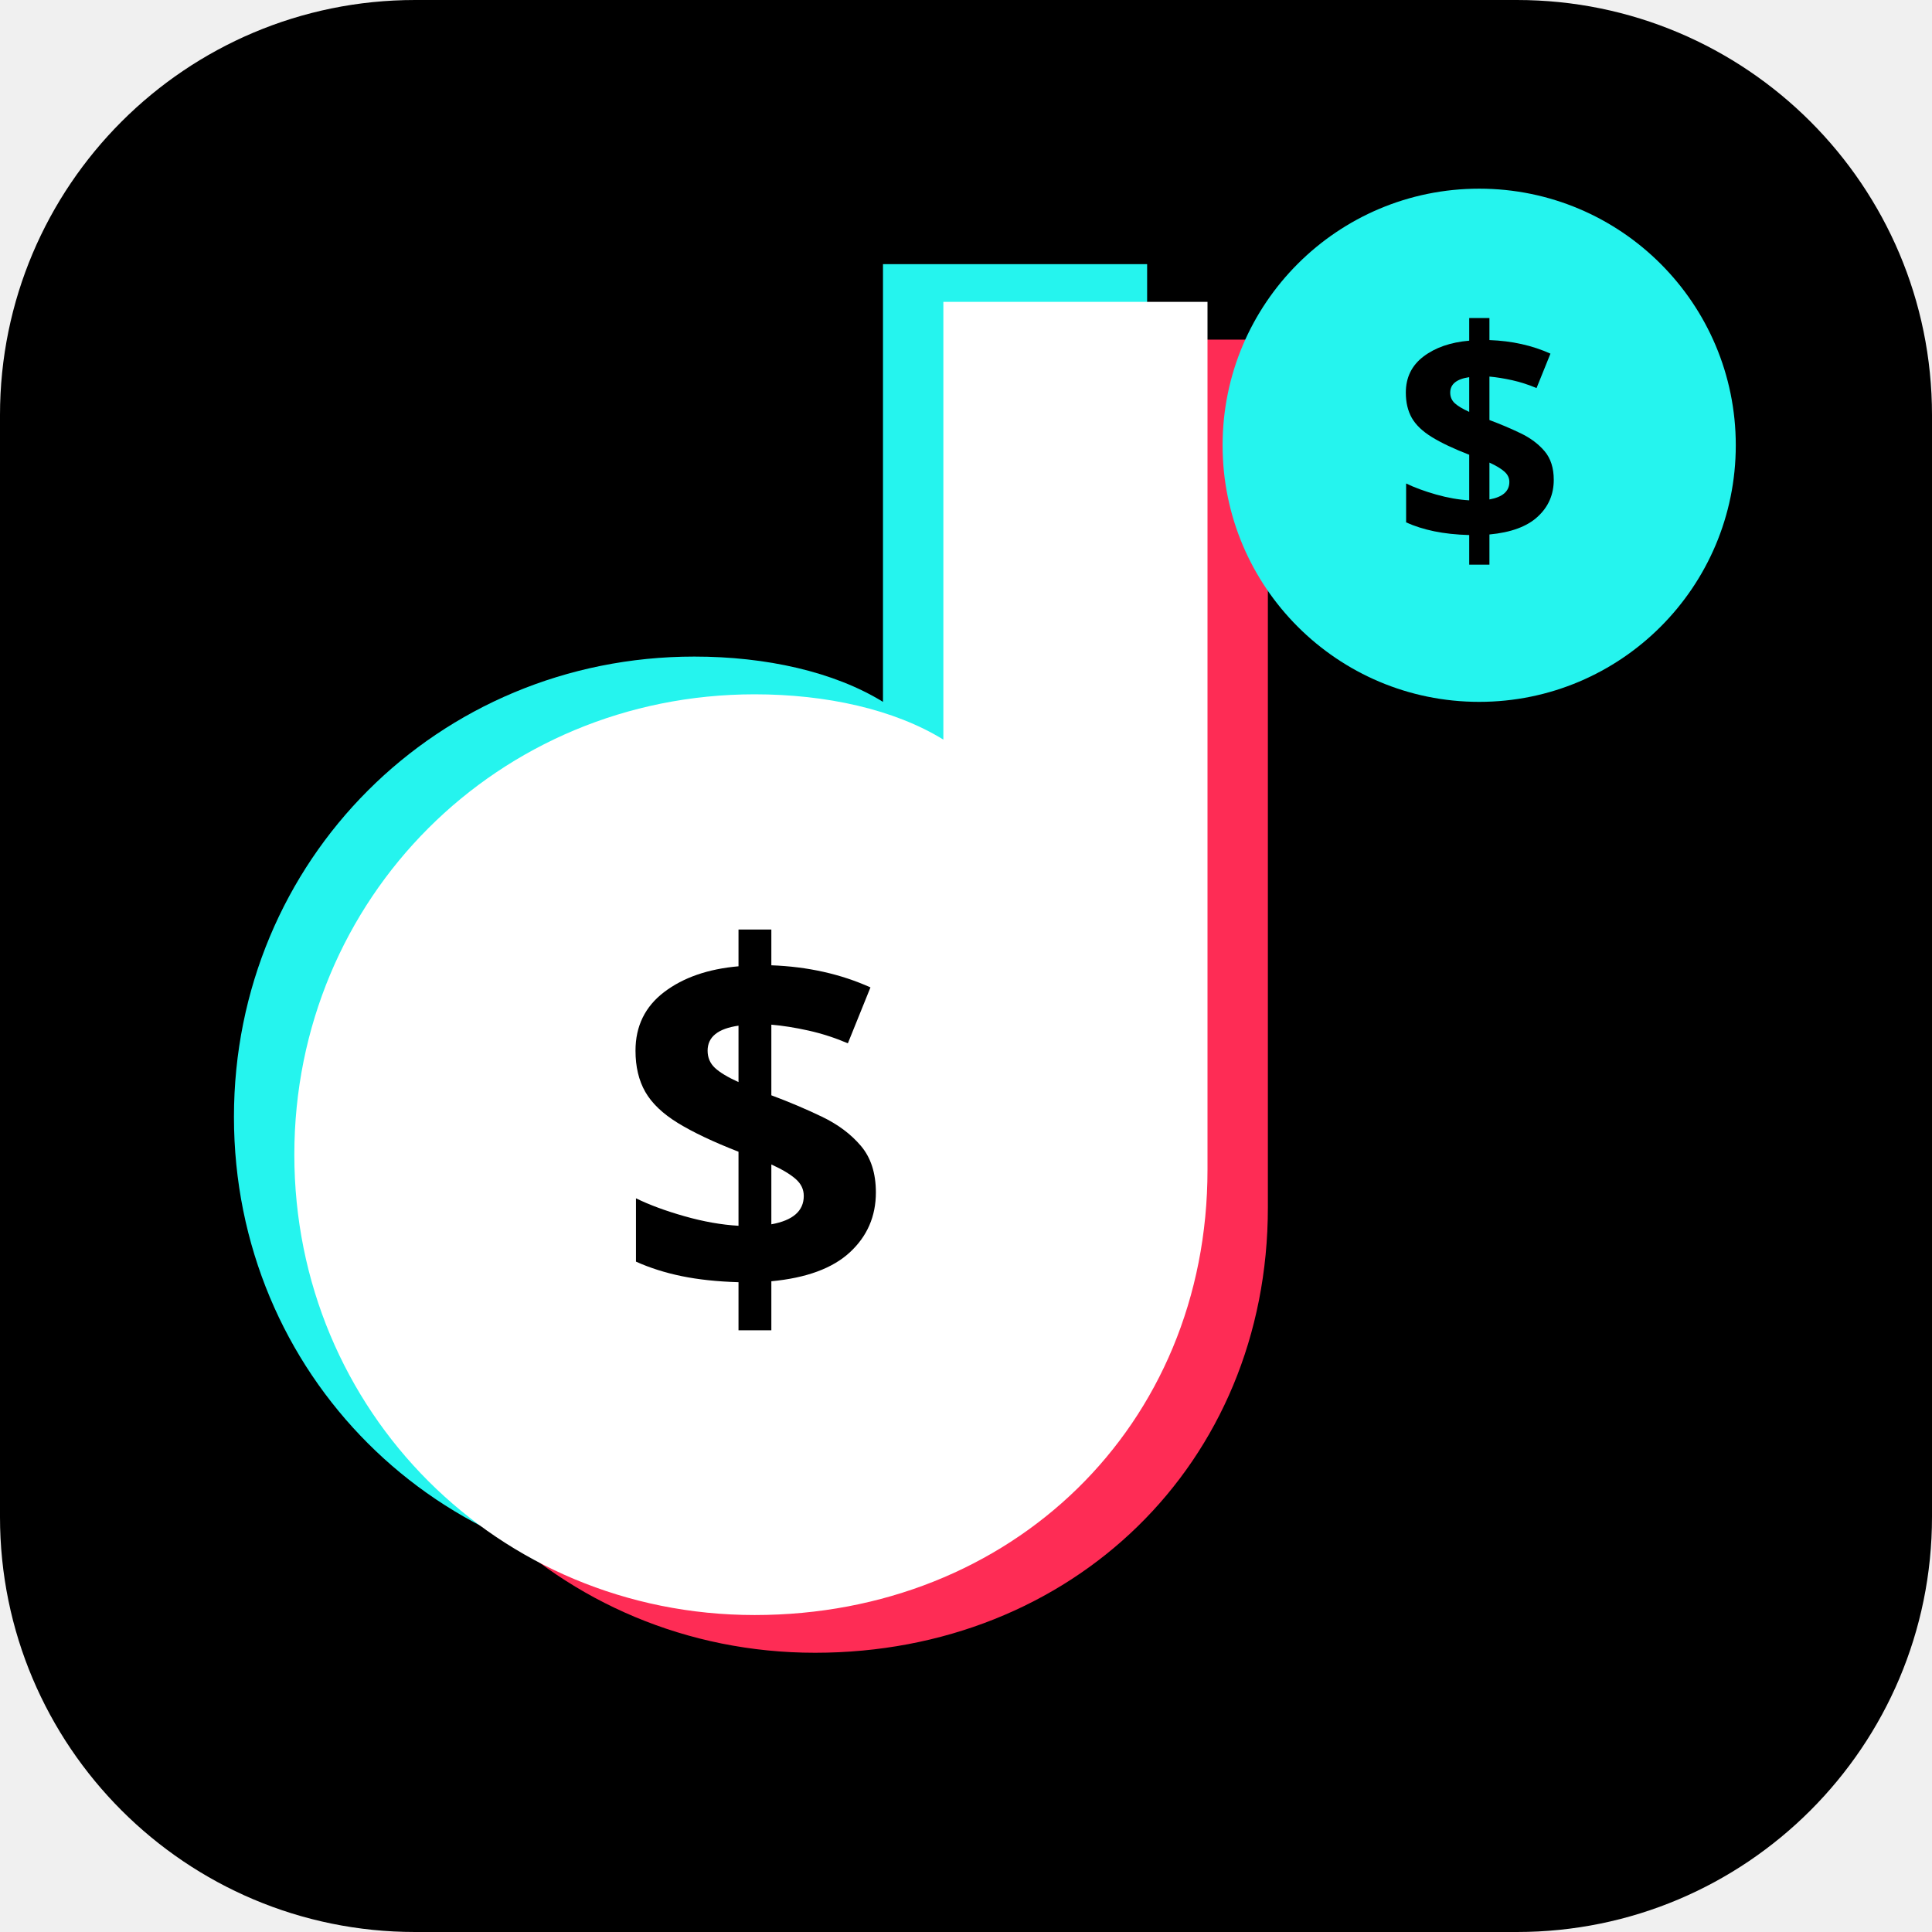
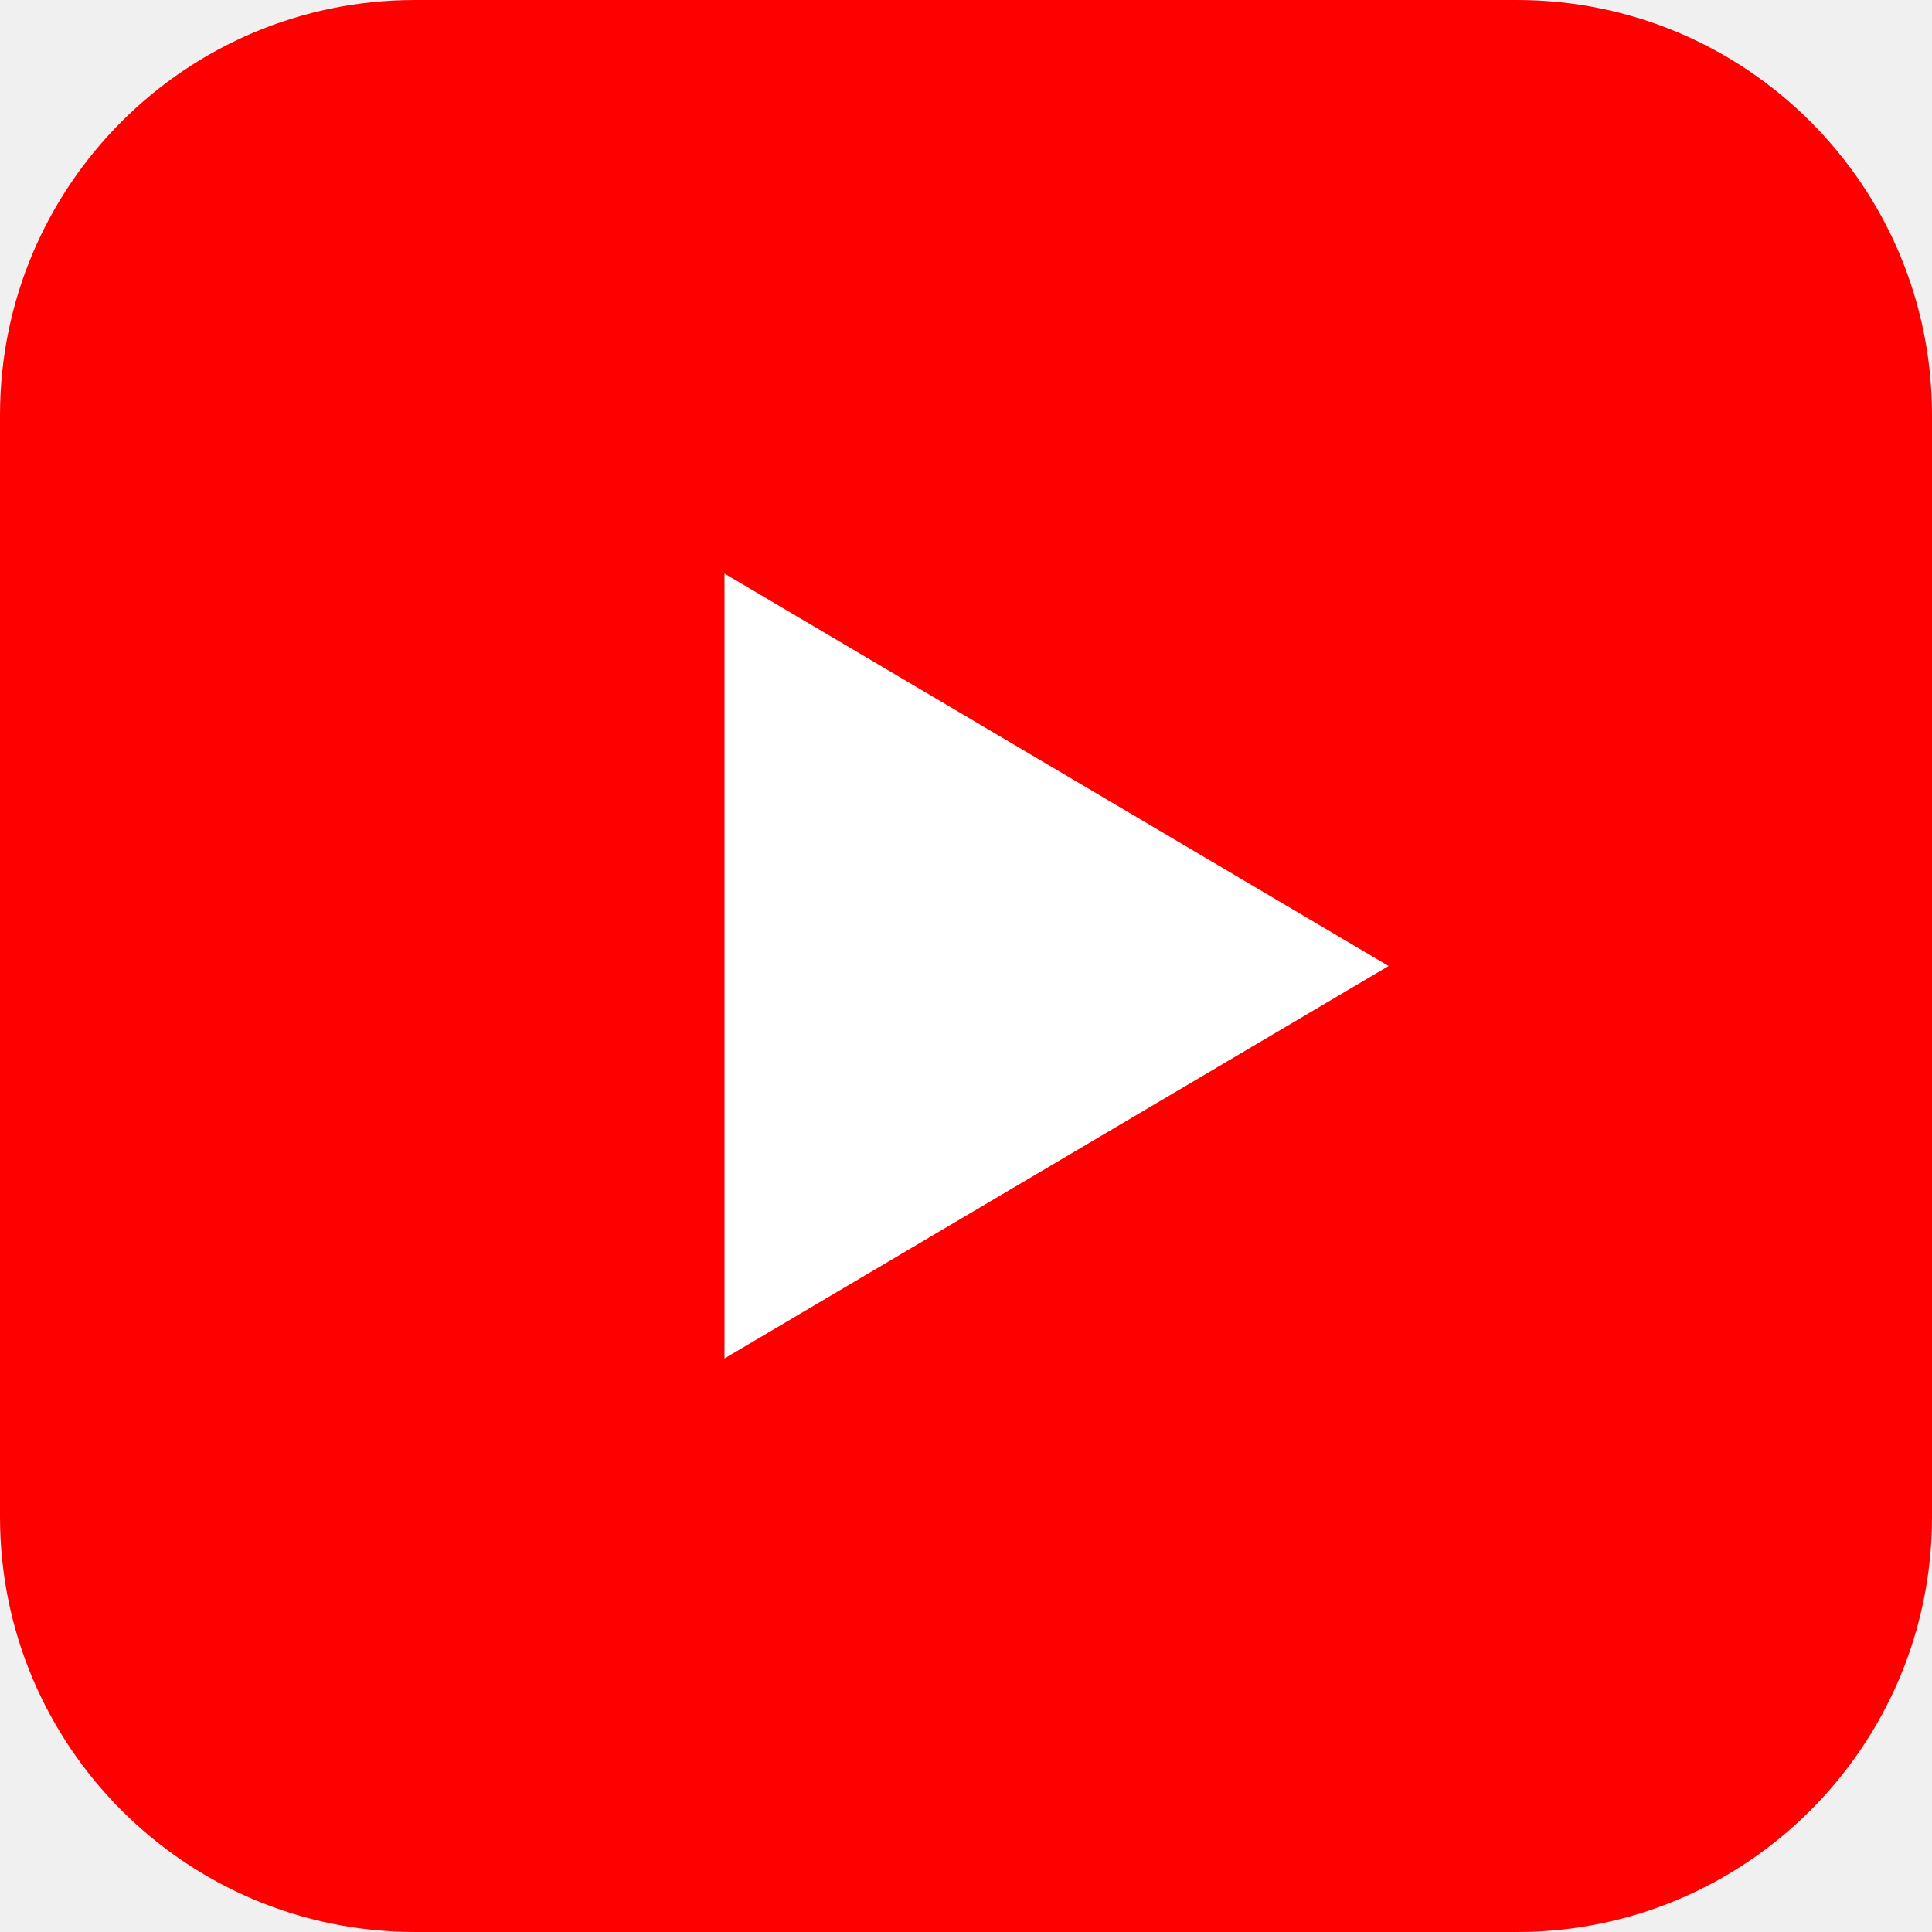
<svg xmlns="http://www.w3.org/2000/svg" width="512" height="512" viewBox="0 0 512 512" fill="none">
-   <rect width="512" height="512" rx="110" fill="#000000" />
-   <path d="M320 80V310C320 378 268 428 200 428C132 428 78 374 78 306C78 238 132 184 200 184C219 184 237 188 250 196V80H320Z" fill="#25F4EE" transform="translate(-16,-10)" />
-   <path d="M320 80V310C320 378 268 428 200 428C132 428 78 374 78 306C78 238 132 184 200 184C219 184 237 188 250 196V80H320Z" fill="#FE2C55" transform="translate(16,10)" />
-   <path d="M320 80V310C320 378 268 428 200 428C132 428 78 374 78 306C78 238 132 184 200 184C219 184 237 188 250 196V80H320Z" fill="#FFFFFF" />
-   <text x="200" y="345" text-anchor="middle" fill="#000000" font-size="130" font-weight="800" font-family="Arial Black, system-ui, sans-serif">$</text>
-   <circle cx="392" cy="118" r="68" fill="#25F4EE" />
-   <text x="392" y="145" text-anchor="middle" fill="#000000" font-size="80" font-weight="800" font-family="Arial Black, system-ui, sans-serif">$</text>
+   <rect width="512" height="512" rx="110" fill="#FF0000" />
+   <path d="M192 360V152L368 256L192 360Z" fill="white" />
</svg>
